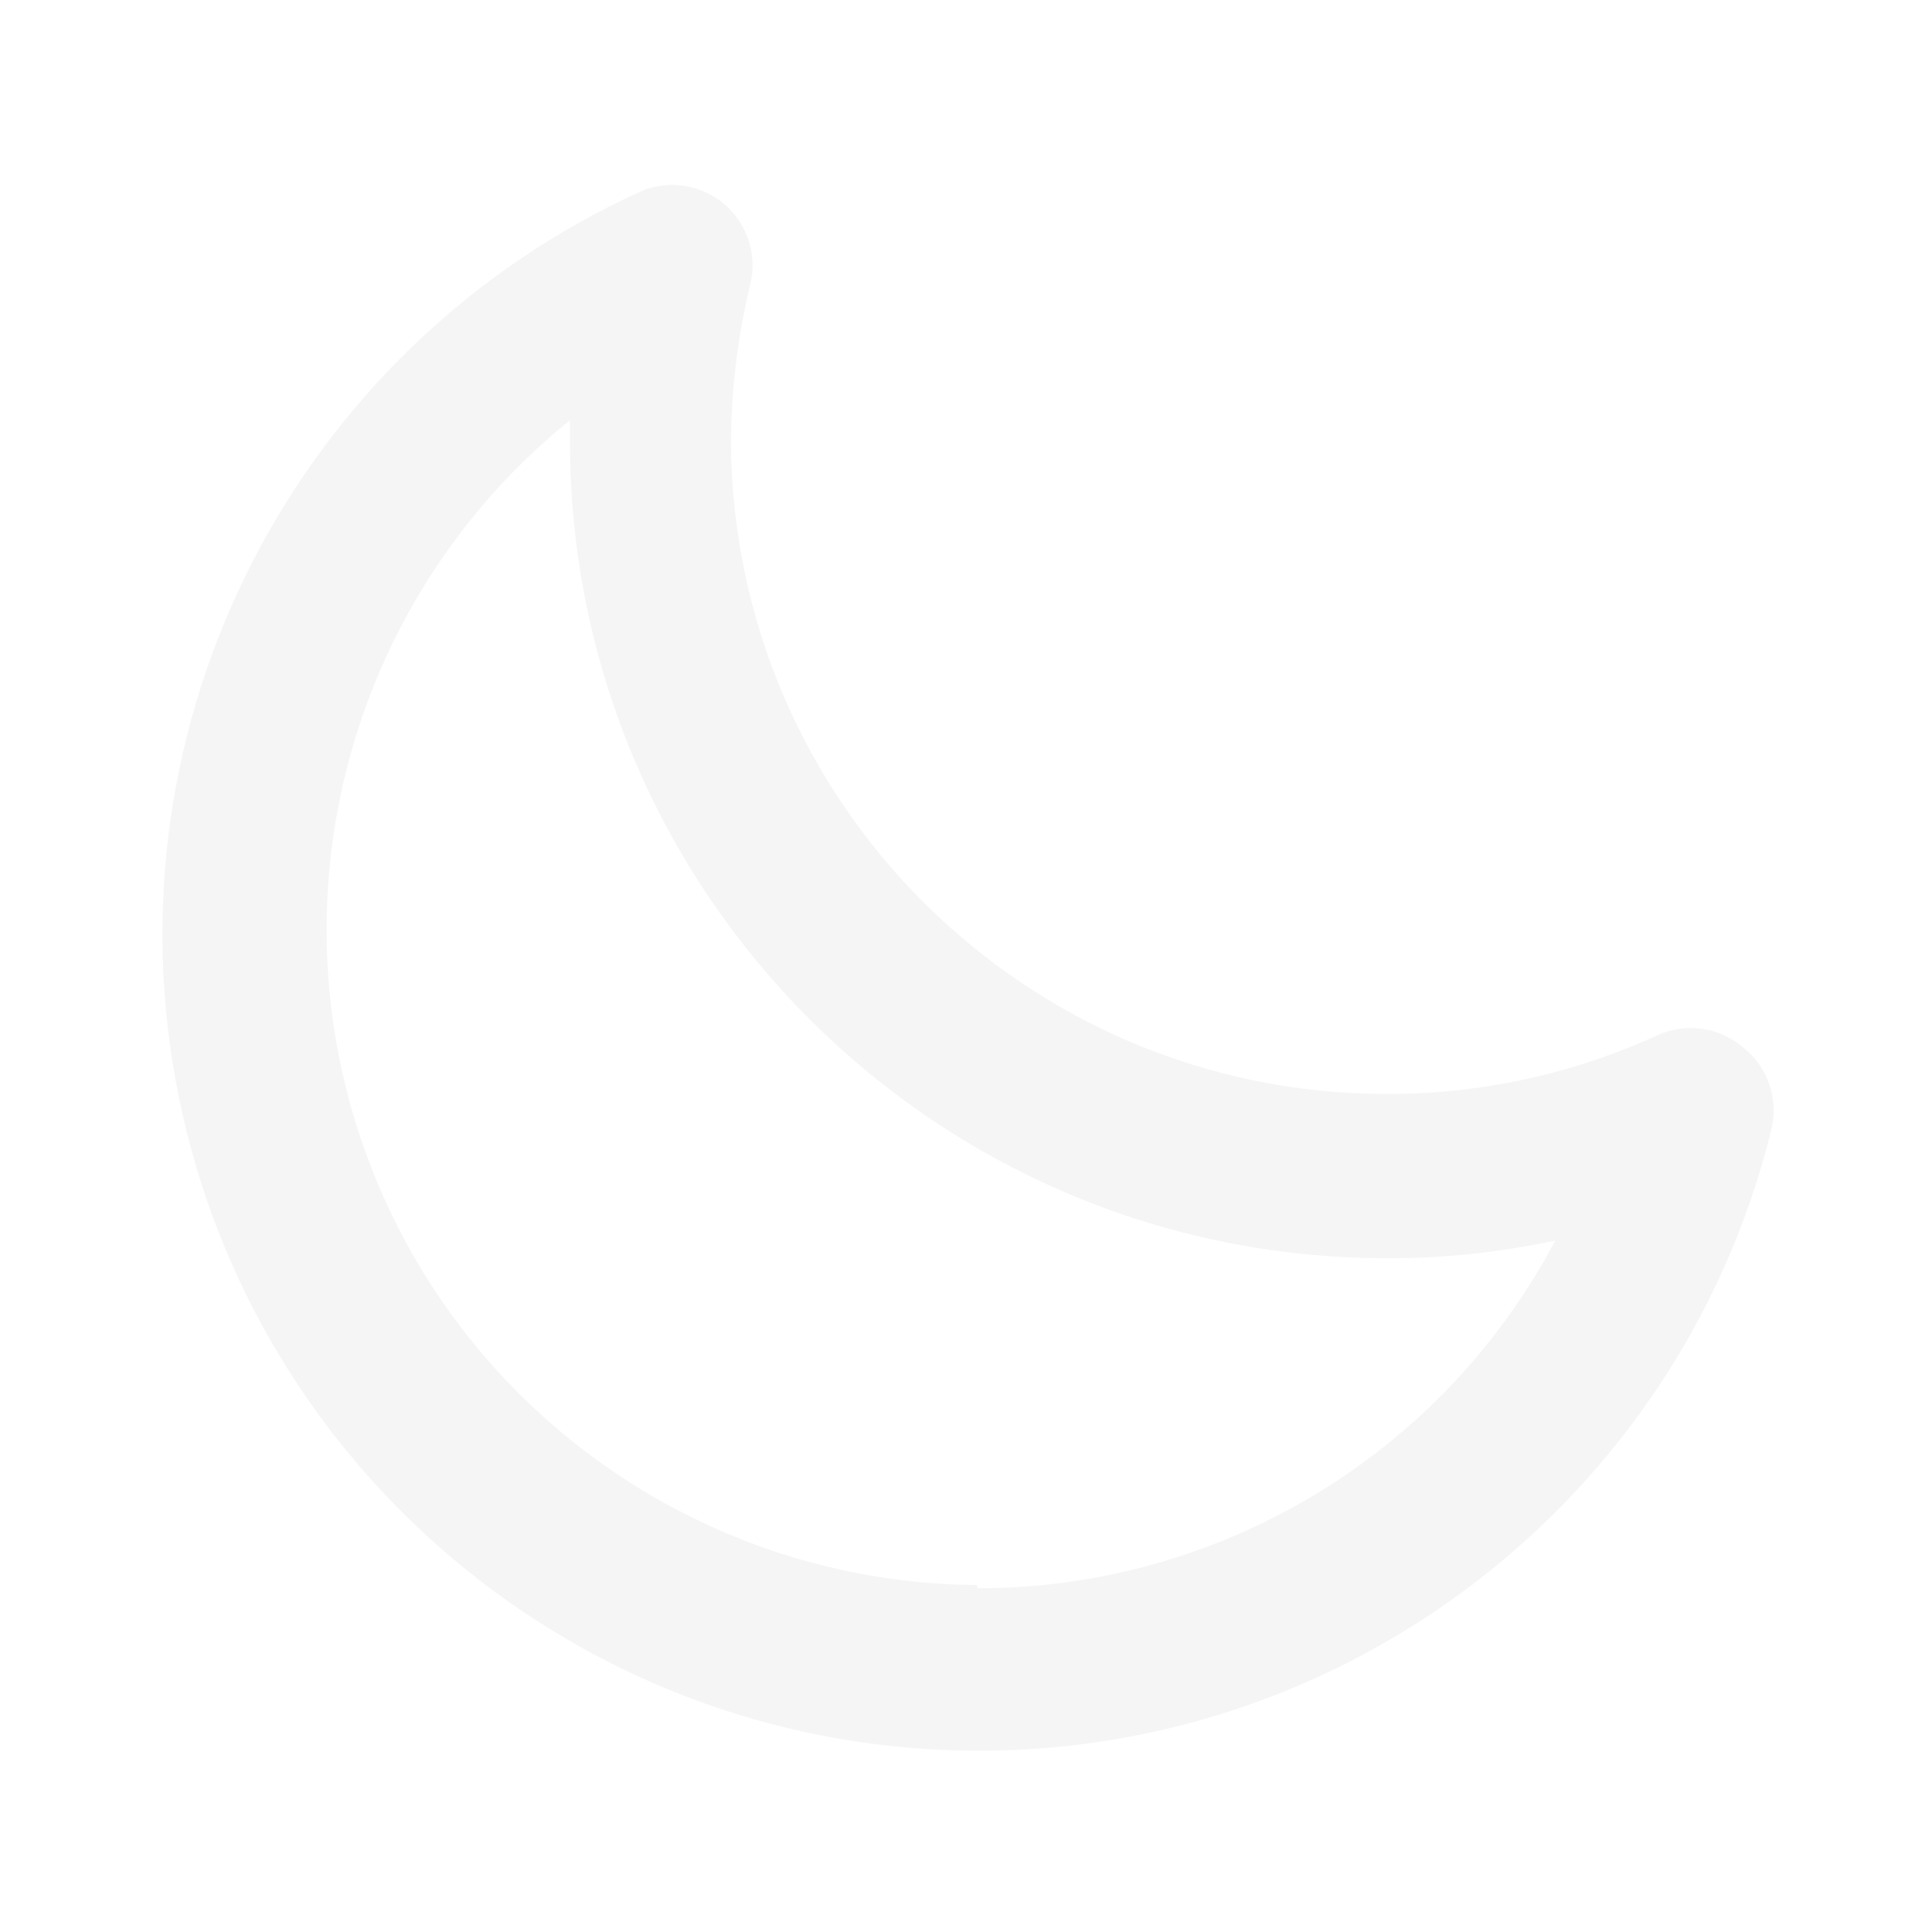
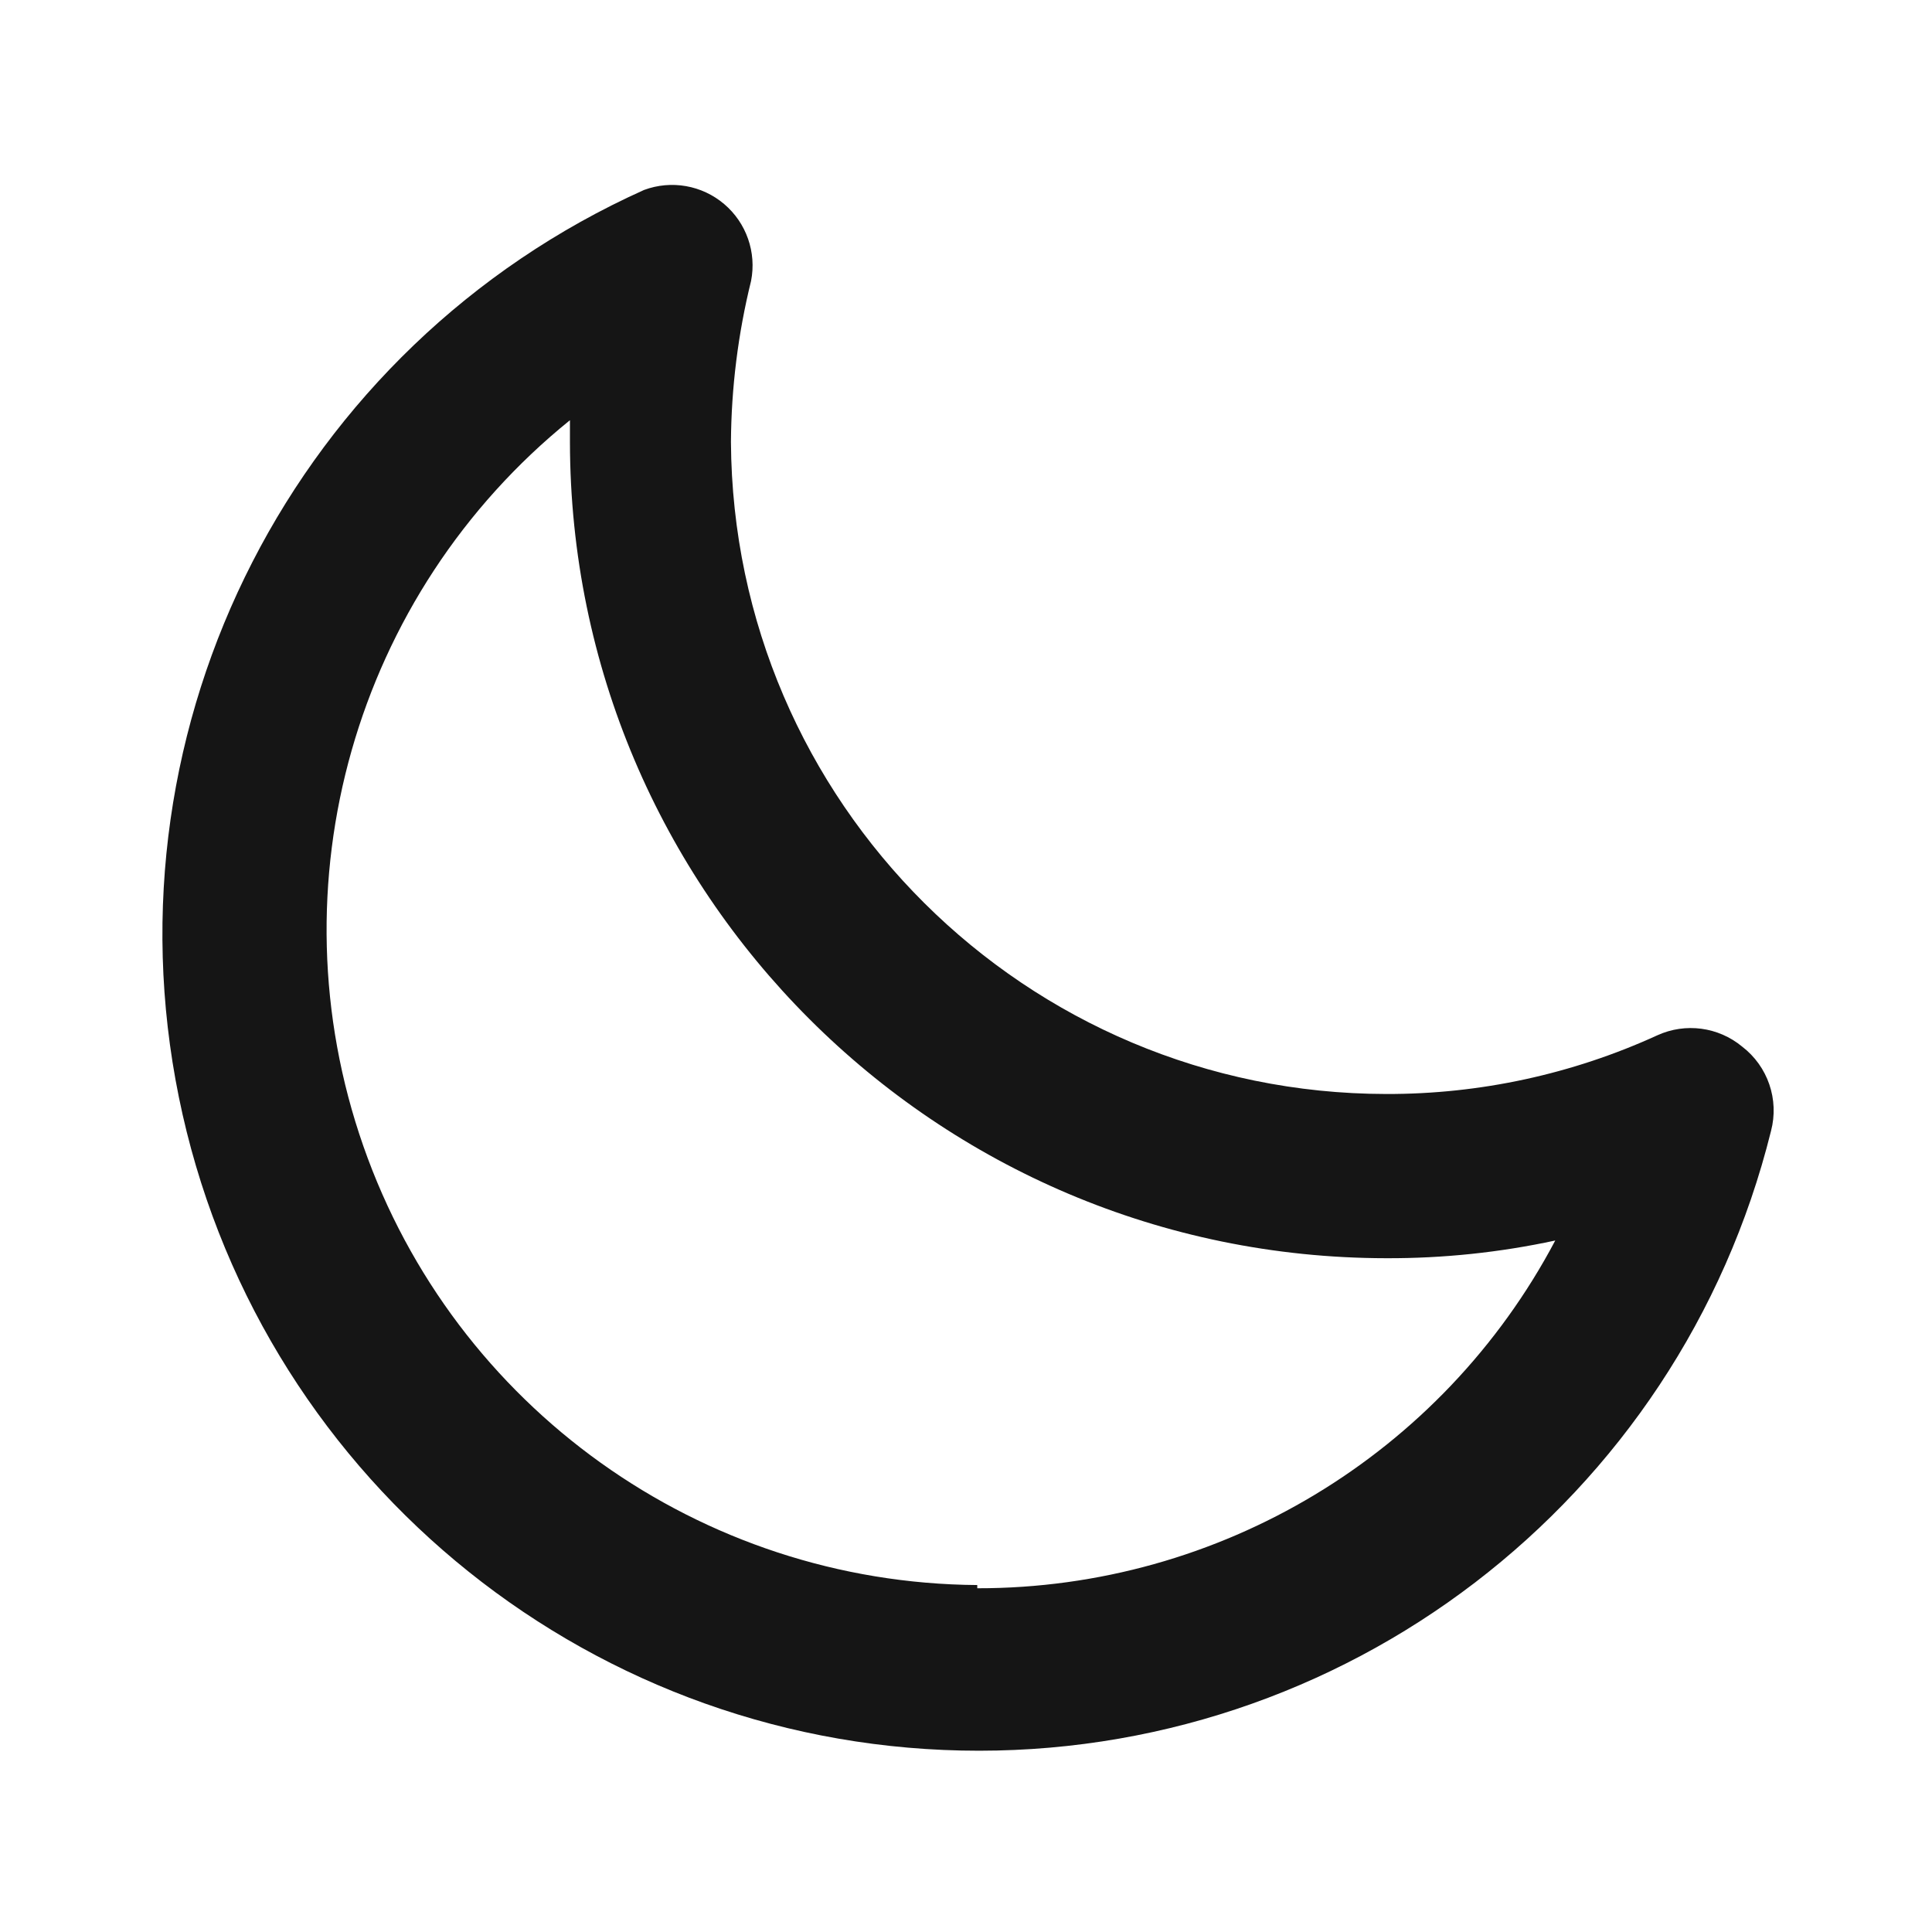
<svg xmlns="http://www.w3.org/2000/svg" viewBox="0 0 24 24">
-   <path fill="#F5F5F5" d="M21.64,13a1,1,0,0,0-1.05-.14,8.05,8.05,0,0,1-3.37.73A8.15,8.15,0,0,1,9.08,5.49a8.59,8.59,0,0,1,.25-2A1,1,0,0,0,8,2.36,10.14,10.14,0,1,0,22,14.05,1,1,0,0,0,21.64,13Zm-9.5,6.69A8.14,8.14,0,0,1,7.08,5.22v.27A10.15,10.15,0,0,0,17.22,15.63a9.79,9.79,0,0,0,2.1-.22A8.11,8.11,0,0,1,12.14,19.73Z" />
+   <path fill="#151515" d="M21.64,13a1,1,0,0,0-1.05-.14,8.05,8.05,0,0,1-3.37.73A8.15,8.15,0,0,1,9.08,5.49a8.59,8.59,0,0,1,.25-2A1,1,0,0,0,8,2.36,10.14,10.14,0,1,0,22,14.05,1,1,0,0,0,21.64,13Zm-9.5,6.69A8.14,8.14,0,0,1,7.08,5.22v.27A10.15,10.15,0,0,0,17.22,15.63a9.79,9.79,0,0,0,2.1-.22A8.11,8.11,0,0,1,12.14,19.73Z" />
</svg>
